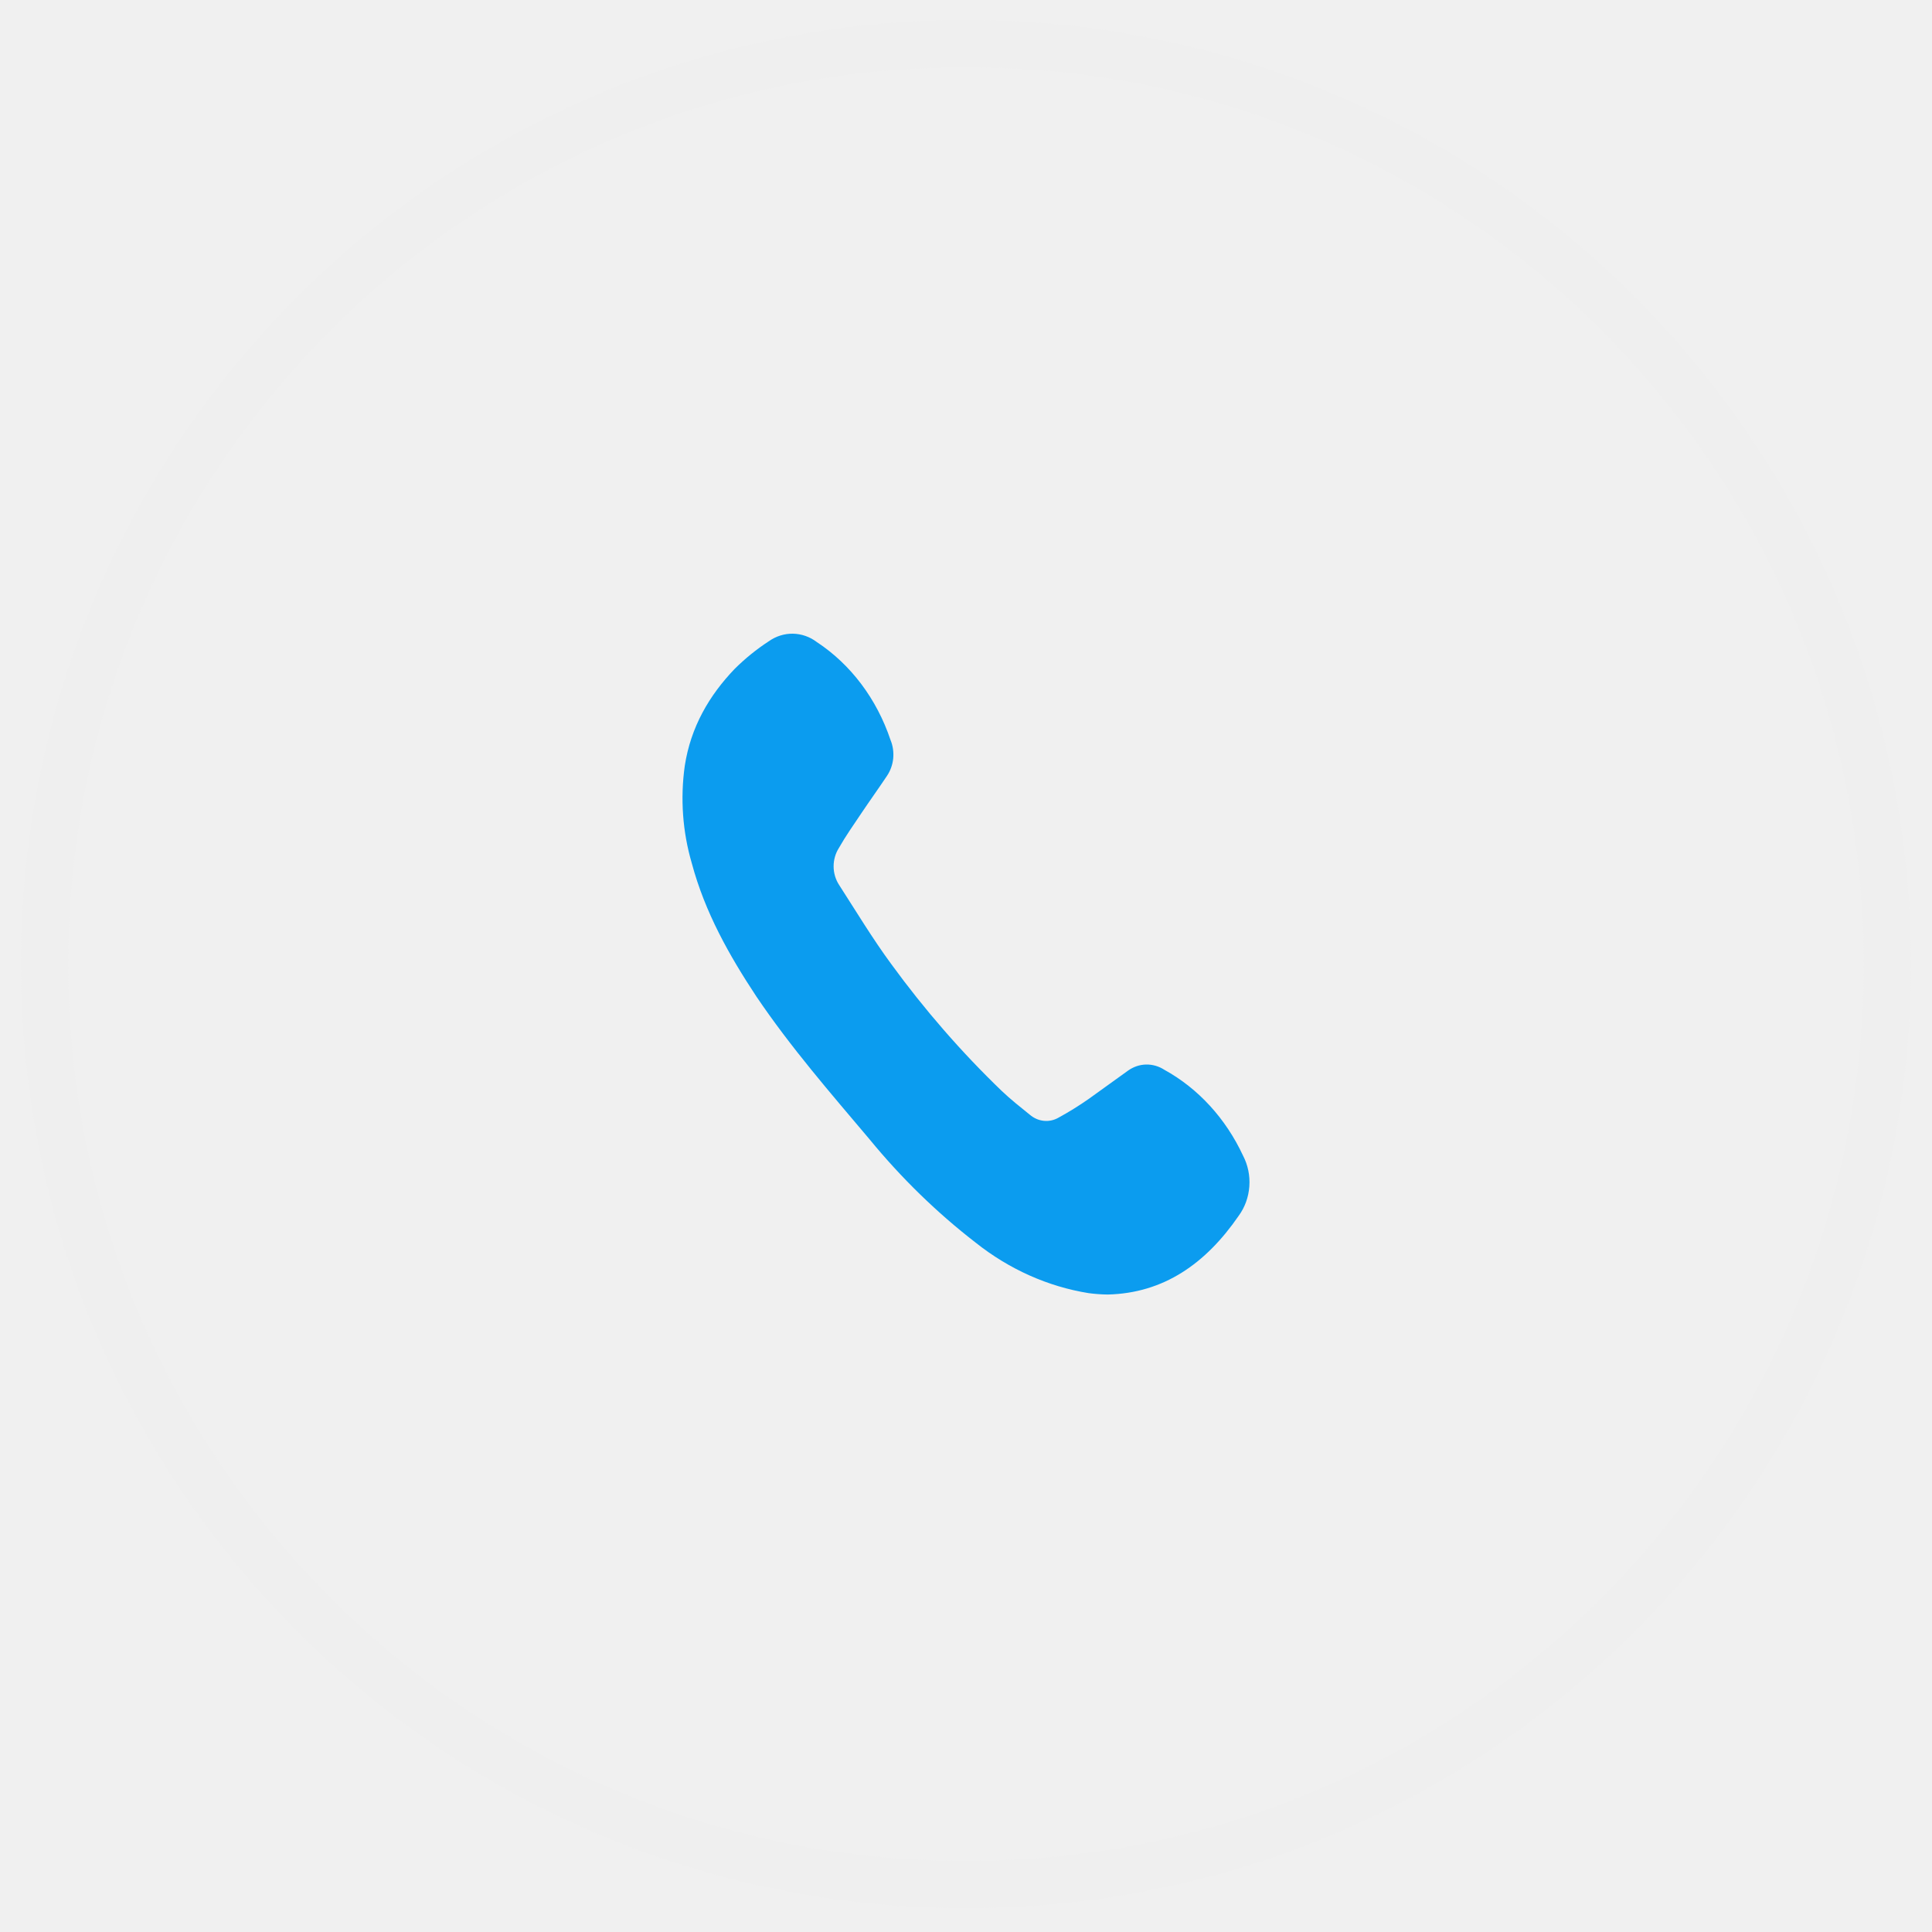
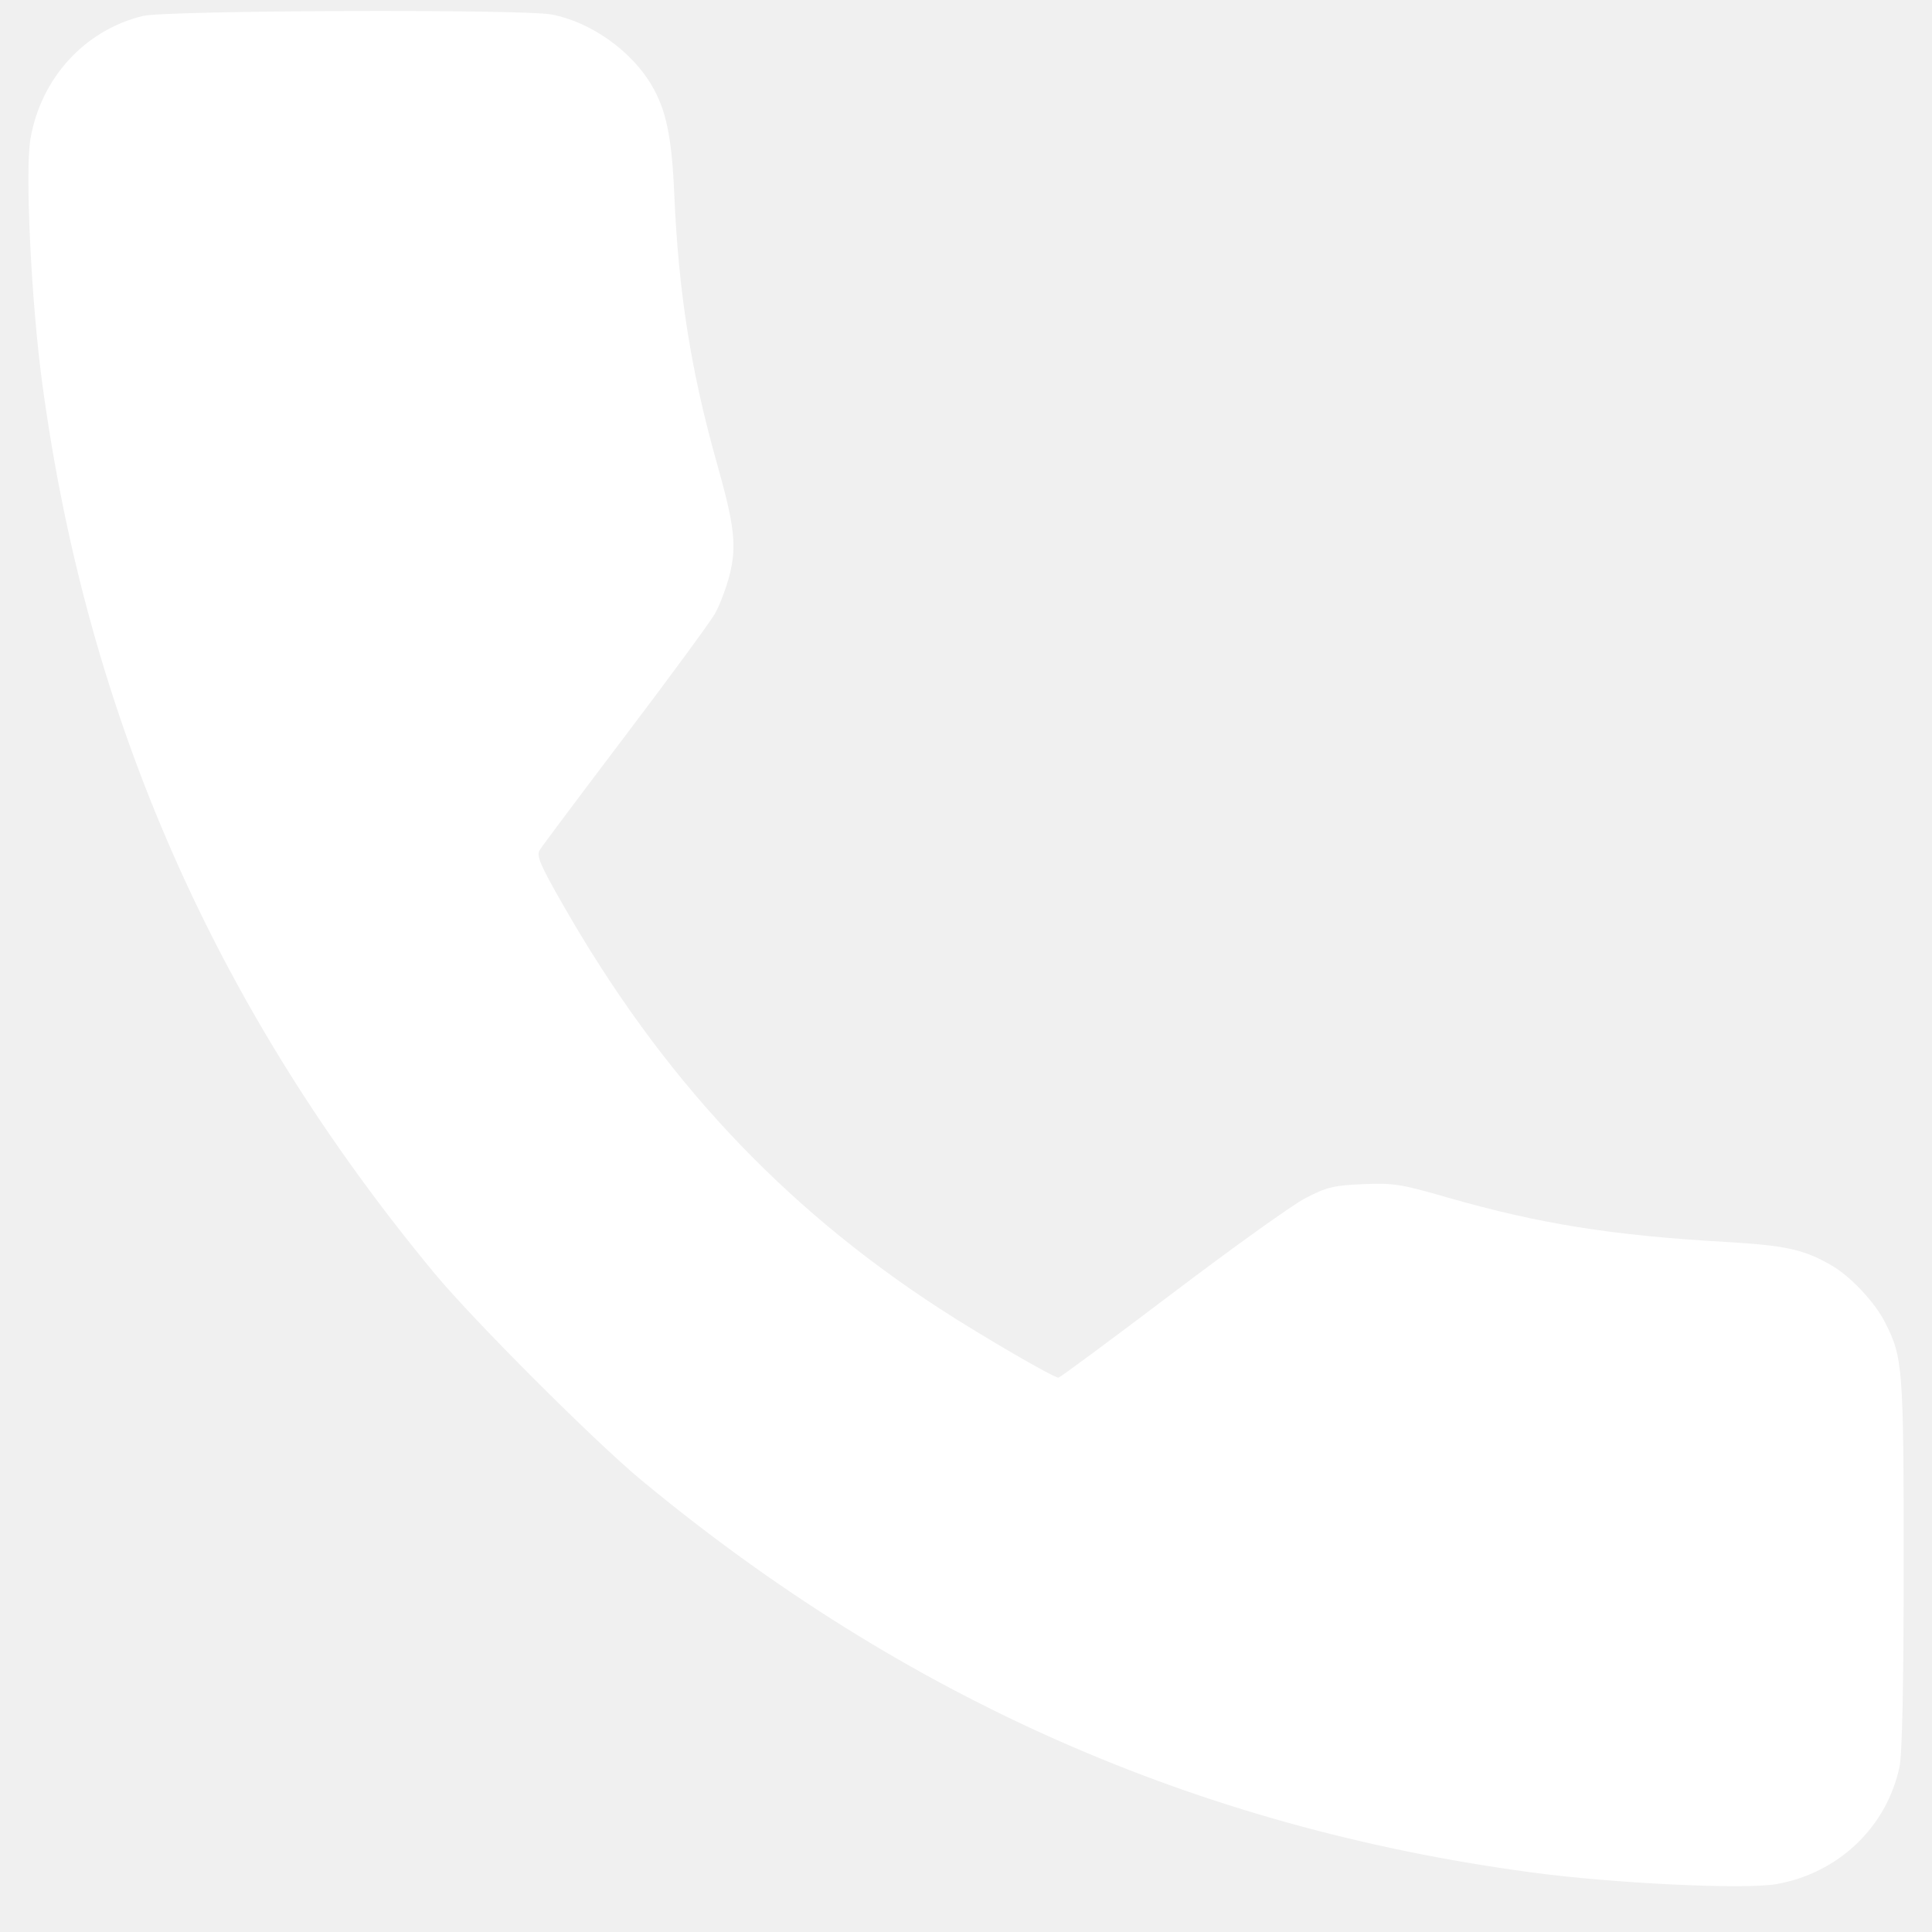
- <svg xmlns="http://www.w3.org/2000/svg" width="46" height="46" viewBox="0 0 46 46" fill="none">
-   <rect x="1.062" y="1.039" width="43.876" height="43.831" rx="21.915" stroke="#EFEFEF" stroke-width="1.124" />
-   <path d="M25.92 30.789C24.951 30.633 24.029 30.221 23.233 29.589C22.31 28.876 21.462 28.051 20.705 27.128C19.776 26.027 18.829 24.94 18.009 23.726C17.364 22.75 16.786 21.728 16.471 20.552C16.252 19.805 16.195 19.012 16.304 18.235C16.446 17.309 16.888 16.555 17.494 15.924C17.744 15.676 18.015 15.457 18.305 15.268C18.477 15.147 18.677 15.084 18.881 15.088C19.084 15.092 19.283 15.161 19.451 15.289C20.258 15.821 20.876 16.643 21.203 17.619C21.26 17.756 21.281 17.907 21.267 18.058C21.252 18.207 21.201 18.35 21.12 18.471C20.917 18.775 20.705 19.07 20.501 19.374C20.321 19.643 20.134 19.907 19.973 20.191C19.891 20.32 19.847 20.474 19.848 20.632C19.849 20.791 19.896 20.944 19.98 21.072C20.385 21.701 20.776 22.349 21.216 22.948C22.012 24.041 22.893 25.053 23.85 25.974C24.063 26.177 24.291 26.356 24.518 26.54C24.615 26.623 24.731 26.674 24.853 26.686C24.975 26.699 25.098 26.672 25.206 26.609C25.45 26.476 25.686 26.329 25.916 26.169C26.234 25.944 26.546 25.712 26.858 25.491C26.987 25.399 27.136 25.349 27.288 25.346C27.441 25.343 27.592 25.386 27.724 25.472C28.529 25.915 29.185 26.631 29.597 27.517C29.712 27.738 29.765 27.993 29.746 28.248C29.728 28.503 29.64 28.745 29.495 28.944C28.71 30.086 27.707 30.791 26.373 30.822C26.221 30.82 26.07 30.809 25.92 30.789Z" fill="#0B9CEF" />
+ <svg xmlns="http://www.w3.org/2000/svg" width="12" height="12" viewBox="0 0 12 12" fill="none">
+   <path fill-rule="evenodd" clip-rule="evenodd" d="M0.888 0.099C0.526 0.187 0.254 0.485 0.189 0.863C0.155 1.062 0.194 1.881 0.263 2.385C0.543 4.459 1.343 6.272 2.699 7.909C2.942 8.202 3.69 8.95 3.983 9.193C5.62 10.549 7.432 11.349 9.506 11.629C10.014 11.698 10.829 11.737 11.031 11.703C11.417 11.636 11.718 11.35 11.798 10.975C11.815 10.895 11.824 10.471 11.824 9.711C11.824 8.492 11.819 8.43 11.708 8.213C11.646 8.09 11.496 7.93 11.38 7.862C11.207 7.761 11.096 7.736 10.72 7.714C10.012 7.674 9.559 7.601 8.991 7.438C8.701 7.354 8.654 7.347 8.465 7.355C8.281 7.363 8.239 7.374 8.106 7.443C8.024 7.486 7.649 7.755 7.273 8.04C6.898 8.324 6.583 8.557 6.574 8.557C6.544 8.557 6.103 8.301 5.838 8.129C4.854 7.49 4.104 6.686 3.493 5.613C3.354 5.371 3.331 5.314 3.352 5.28C3.366 5.257 3.605 4.938 3.883 4.571C4.162 4.203 4.413 3.861 4.441 3.811C4.47 3.76 4.51 3.654 4.531 3.574C4.577 3.391 4.564 3.271 4.45 2.867C4.292 2.306 4.214 1.812 4.188 1.206C4.173 0.854 4.138 0.684 4.049 0.532C3.922 0.315 3.67 0.137 3.426 0.09C3.246 0.056 1.033 0.064 0.888 0.099Z" fill="white" />
</svg>
